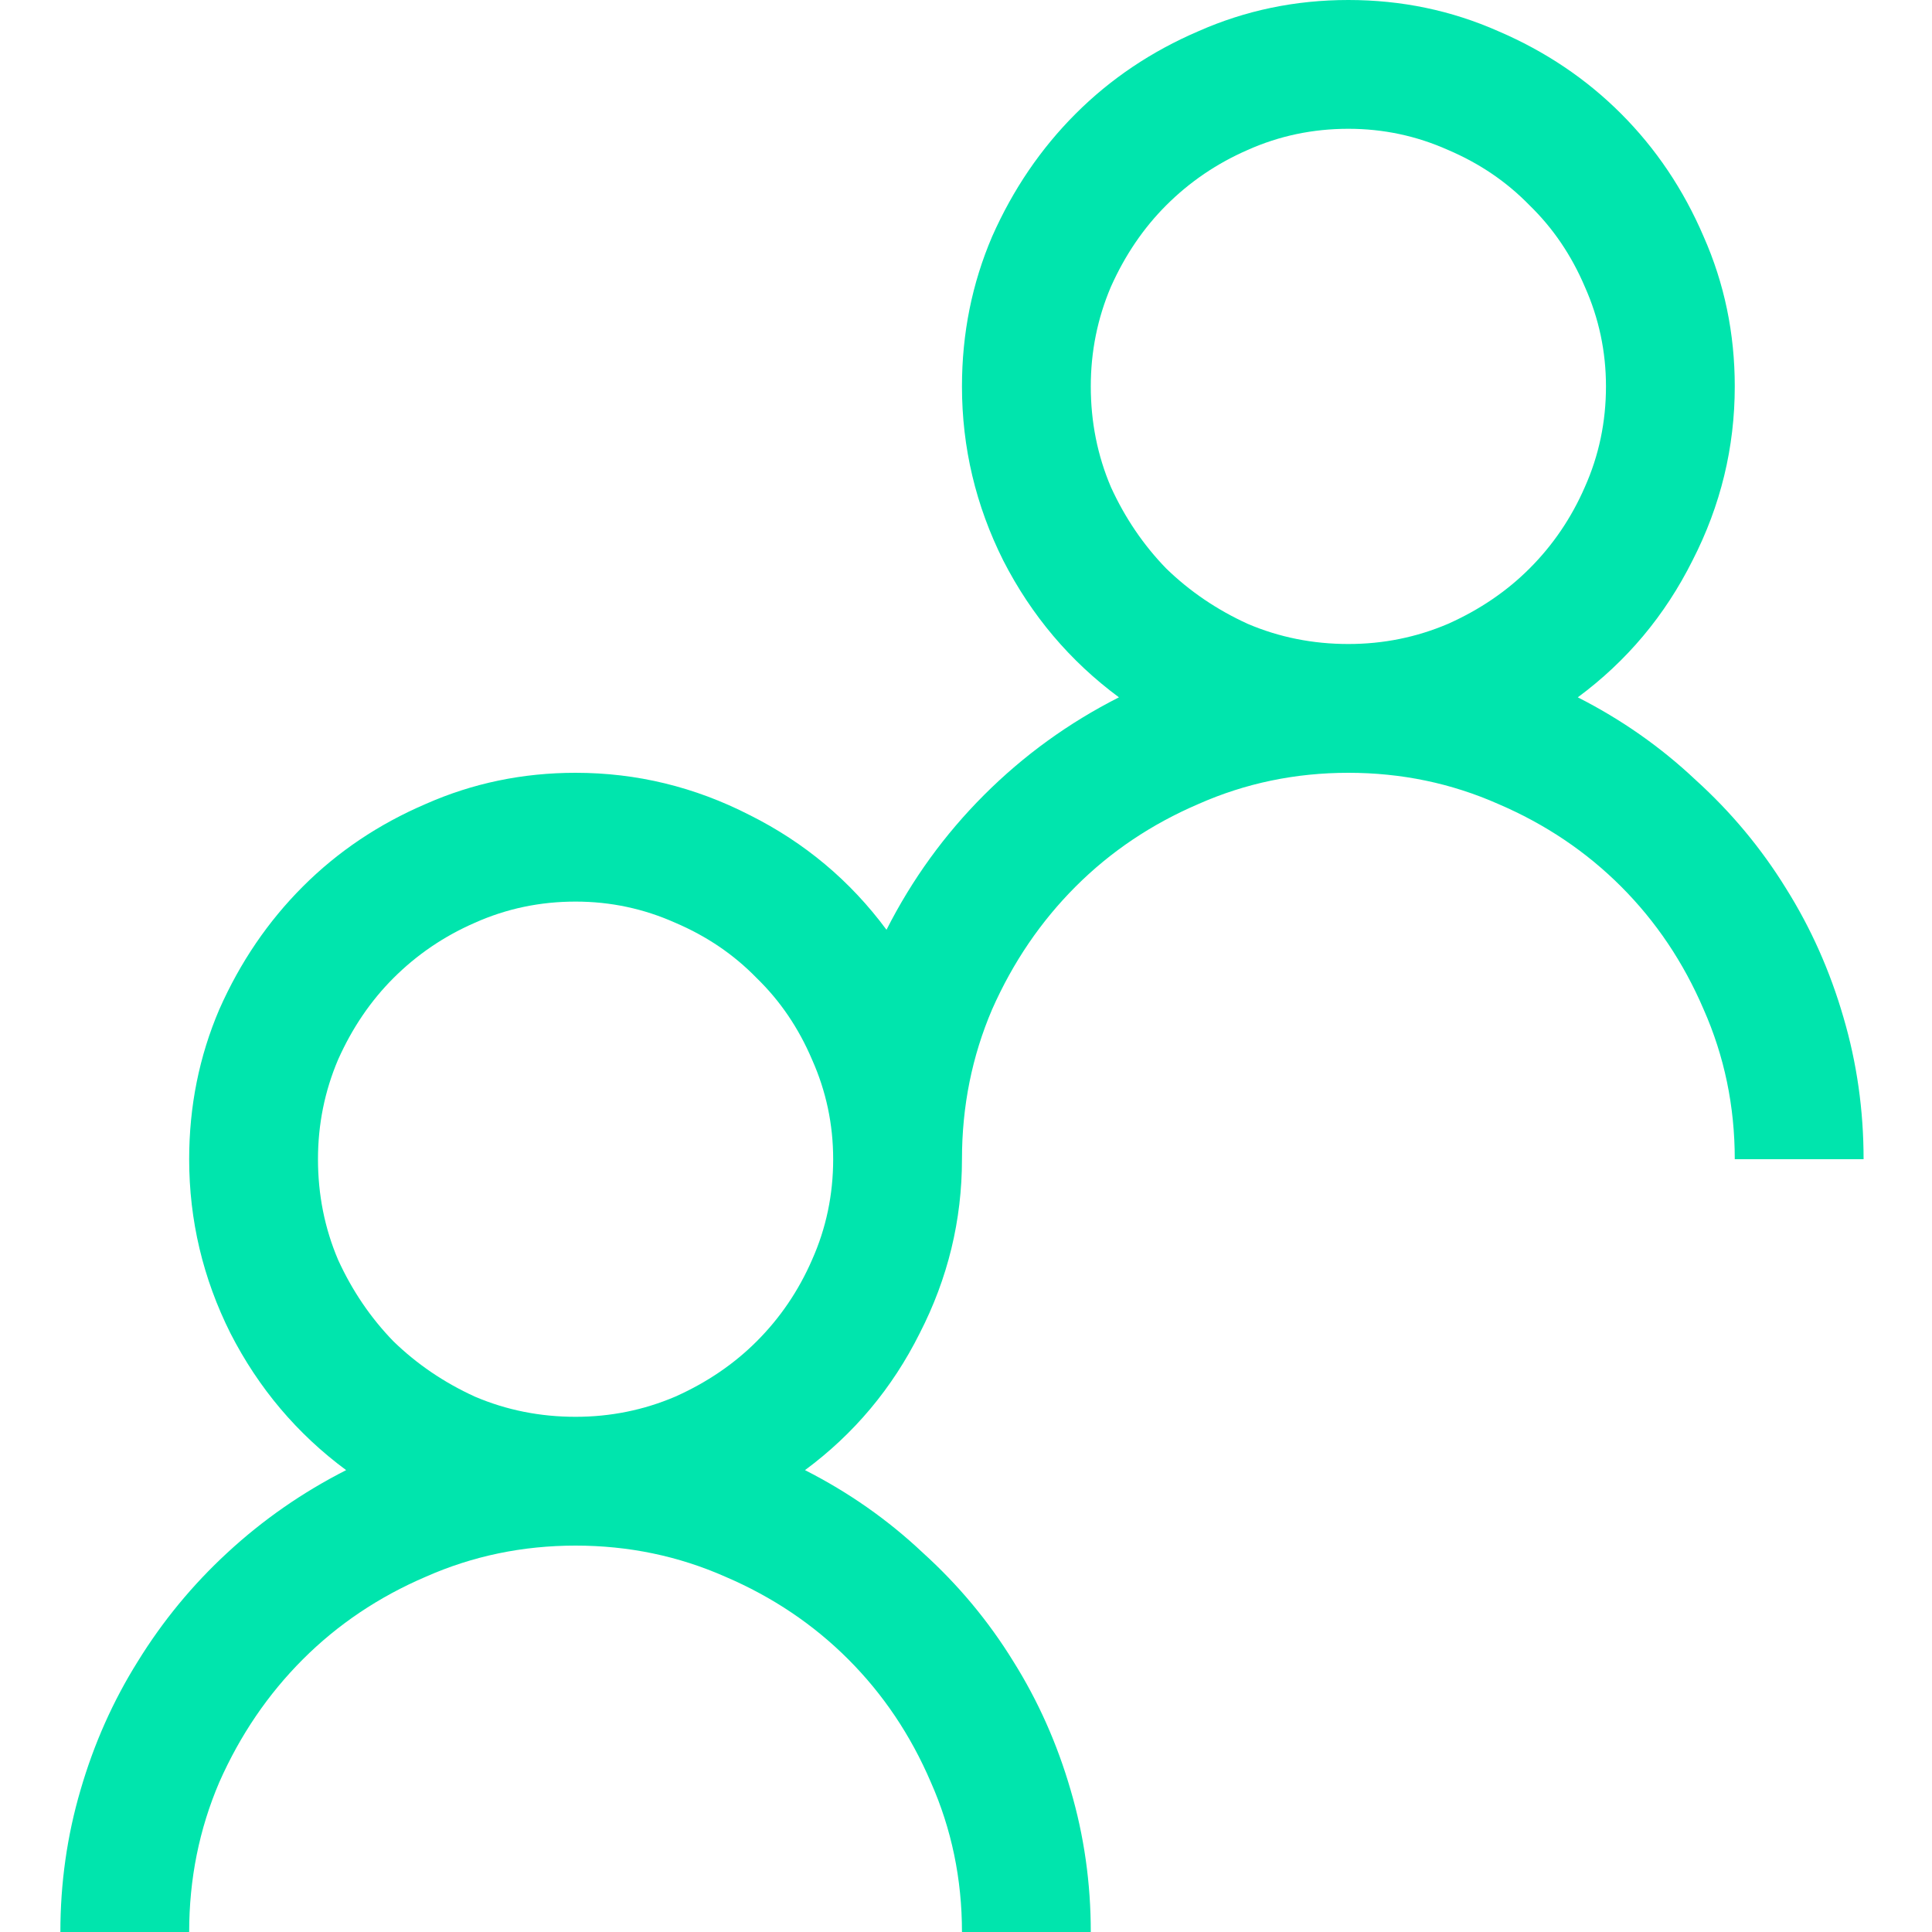
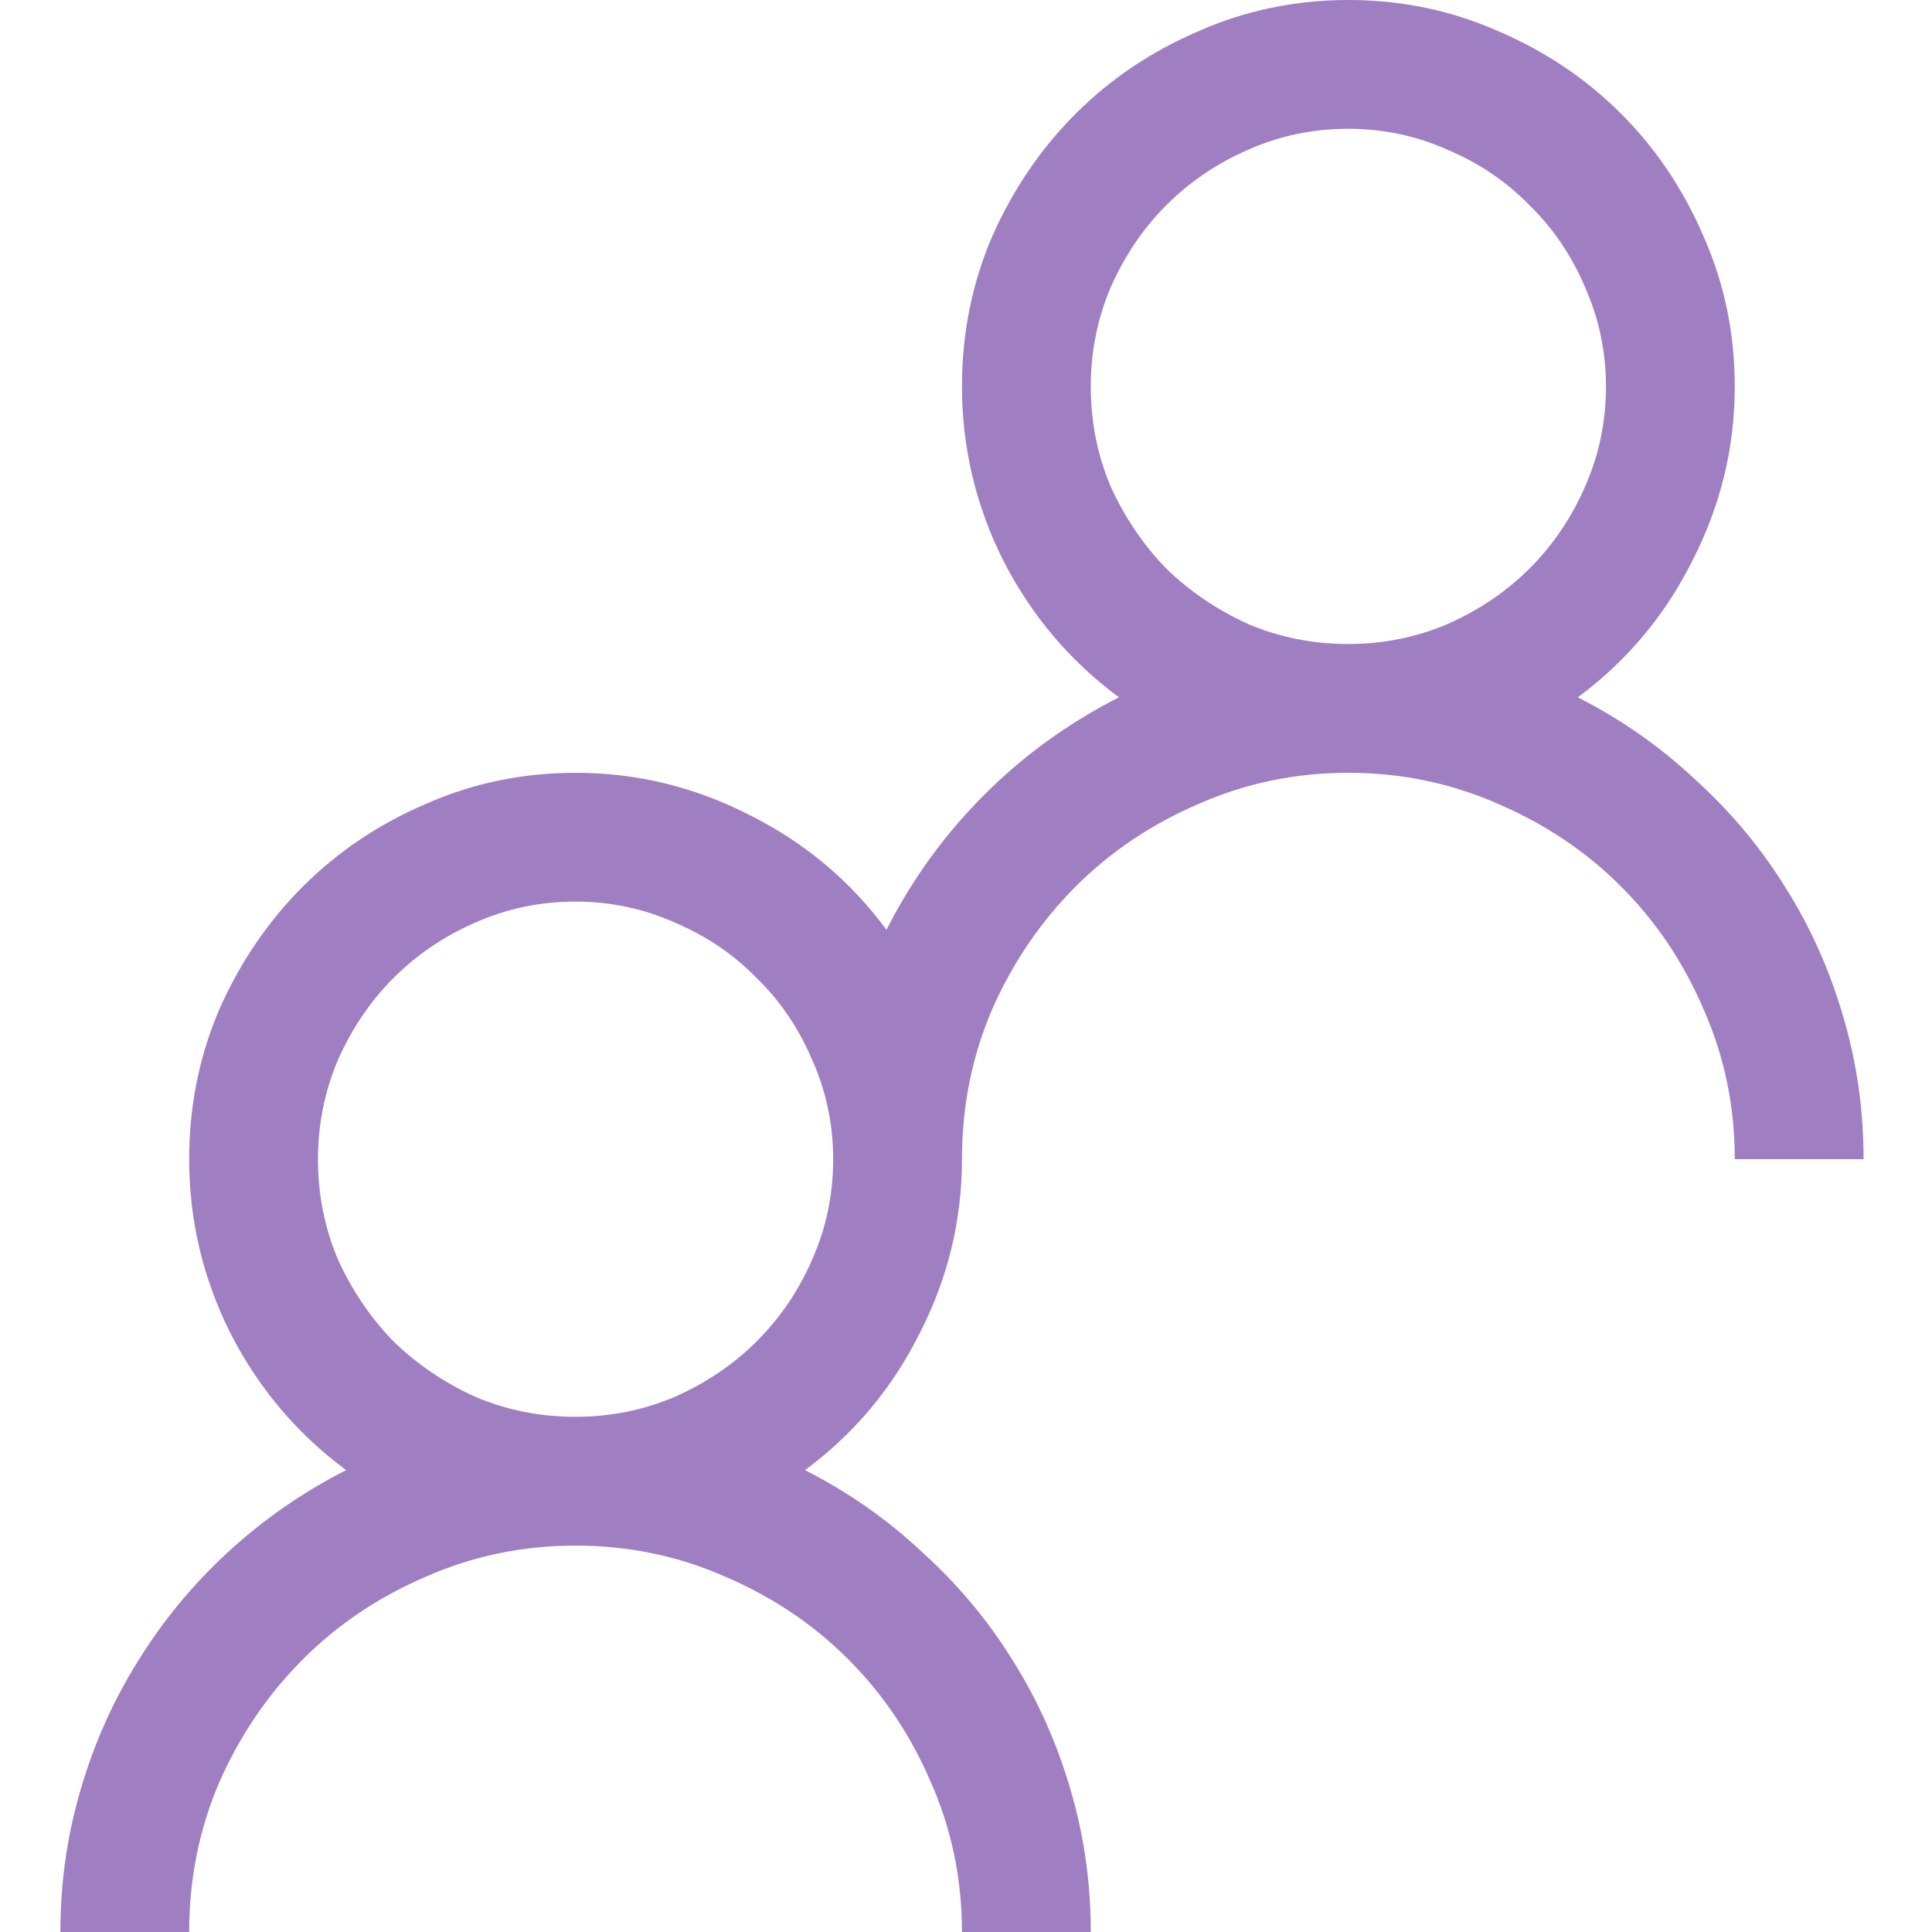
<svg xmlns="http://www.w3.org/2000/svg" width="80" height="80" viewBox="0 0 80 80" fill="none">
-   <path d="M65.333 28.875C67.139 29.792 68.764 30.931 70.208 32.292C71.68 33.625 72.93 35.125 73.958 36.792C74.986 38.431 75.778 40.208 76.333 42.125C76.889 44.014 77.167 45.972 77.167 48H71.833C71.833 45.806 71.403 43.736 70.542 41.792C69.708 39.847 68.569 38.153 67.125 36.708C65.681 35.264 63.986 34.125 62.042 33.292C60.097 32.431 58.028 32 55.833 32C53.639 32 51.569 32.431 49.625 33.292C47.681 34.125 45.986 35.264 44.542 36.708C43.097 38.153 41.944 39.847 41.083 41.792C40.25 43.736 39.833 45.806 39.833 48C39.833 50.528 39.25 52.931 38.083 55.208C36.944 57.486 35.361 59.375 33.333 60.875C35.139 61.792 36.764 62.931 38.208 64.292C39.681 65.625 40.931 67.125 41.958 68.792C42.986 70.431 43.778 72.208 44.333 74.125C44.889 76.014 45.167 77.972 45.167 80H39.833C39.833 77.806 39.403 75.736 38.542 73.792C37.708 71.847 36.569 70.153 35.125 68.708C33.681 67.264 31.986 66.125 30.042 65.292C28.097 64.431 26.028 64 23.833 64C21.639 64 19.569 64.431 17.625 65.292C15.681 66.125 13.986 67.264 12.542 68.708C11.097 70.153 9.944 71.847 9.083 73.792C8.25 75.736 7.833 77.806 7.833 80H2.5C2.5 77.972 2.778 76.014 3.333 74.125C3.889 72.208 4.681 70.431 5.708 68.792C6.736 67.125 7.972 65.625 9.417 64.292C10.889 62.931 12.528 61.792 14.333 60.875C12.306 59.375 10.708 57.486 9.542 55.208C8.403 52.931 7.833 50.528 7.833 48C7.833 45.806 8.25 43.736 9.083 41.792C9.944 39.847 11.097 38.153 12.542 36.708C13.986 35.264 15.681 34.125 17.625 33.292C19.569 32.431 21.639 32 23.833 32C26.361 32 28.764 32.583 31.042 33.75C33.319 34.889 35.208 36.472 36.708 38.5C37.764 36.417 39.111 34.556 40.75 32.917C42.389 31.278 44.25 29.931 46.333 28.875C44.306 27.375 42.708 25.486 41.542 23.208C40.403 20.931 39.833 18.528 39.833 16C39.833 13.806 40.25 11.736 41.083 9.792C41.944 7.847 43.097 6.153 44.542 4.708C45.986 3.264 47.681 2.125 49.625 1.292C51.569 0.431 53.639 0 55.833 0C58.028 0 60.097 0.431 62.042 1.292C63.986 2.125 65.681 3.264 67.125 4.708C68.569 6.153 69.708 7.847 70.542 9.792C71.403 11.736 71.833 13.806 71.833 16C71.833 18.528 71.25 20.931 70.083 23.208C68.944 25.486 67.361 27.375 65.333 28.875ZM23.833 58.667C25.278 58.667 26.653 58.389 27.958 57.833C29.264 57.25 30.389 56.486 31.333 55.542C32.306 54.569 33.069 53.444 33.625 52.167C34.208 50.861 34.5 49.472 34.5 48C34.5 46.556 34.208 45.181 33.625 43.875C33.069 42.569 32.306 41.444 31.333 40.5C30.389 39.528 29.264 38.764 27.958 38.208C26.653 37.625 25.278 37.333 23.833 37.333C22.361 37.333 20.972 37.625 19.667 38.208C18.389 38.764 17.264 39.528 16.292 40.5C15.347 41.444 14.583 42.569 14 43.875C13.444 45.181 13.167 46.556 13.167 48C13.167 49.472 13.444 50.861 14 52.167C14.583 53.444 15.347 54.569 16.292 55.542C17.264 56.486 18.389 57.25 19.667 57.833C20.972 58.389 22.361 58.667 23.833 58.667ZM45.167 16C45.167 17.472 45.444 18.861 46 20.167C46.583 21.444 47.347 22.569 48.292 23.542C49.264 24.486 50.389 25.25 51.667 25.833C52.972 26.389 54.361 26.667 55.833 26.667C57.278 26.667 58.653 26.389 59.958 25.833C61.264 25.25 62.389 24.486 63.333 23.542C64.306 22.569 65.069 21.444 65.625 20.167C66.208 18.861 66.5 17.472 66.5 16C66.5 14.556 66.208 13.181 65.625 11.875C65.069 10.569 64.306 9.444 63.333 8.5C62.389 7.528 61.264 6.764 59.958 6.208C58.653 5.625 57.278 5.333 55.833 5.333C54.361 5.333 52.972 5.625 51.667 6.208C50.389 6.764 49.264 7.528 48.292 8.5C47.347 9.444 46.583 10.569 46 11.875C45.444 13.181 45.167 14.556 45.167 16Z" fill="#00E5AD" />
+   <path d="M65.333 28.875C67.139 29.792 68.764 30.931 70.208 32.292C71.68 33.625 72.93 35.125 73.958 36.792C74.986 38.431 75.778 40.208 76.333 42.125C76.889 44.014 77.167 45.972 77.167 48H71.833C71.833 45.806 71.403 43.736 70.542 41.792C69.708 39.847 68.569 38.153 67.125 36.708C65.681 35.264 63.986 34.125 62.042 33.292C60.097 32.431 58.028 32 55.833 32C53.639 32 51.569 32.431 49.625 33.292C47.681 34.125 45.986 35.264 44.542 36.708C43.097 38.153 41.944 39.847 41.083 41.792C40.25 43.736 39.833 45.806 39.833 48C39.833 50.528 39.25 52.931 38.083 55.208C36.944 57.486 35.361 59.375 33.333 60.875C35.139 61.792 36.764 62.931 38.208 64.292C39.681 65.625 40.931 67.125 41.958 68.792C42.986 70.431 43.778 72.208 44.333 74.125C44.889 76.014 45.167 77.972 45.167 80H39.833C39.833 77.806 39.403 75.736 38.542 73.792C37.708 71.847 36.569 70.153 35.125 68.708C33.681 67.264 31.986 66.125 30.042 65.292C28.097 64.431 26.028 64 23.833 64C21.639 64 19.569 64.431 17.625 65.292C15.681 66.125 13.986 67.264 12.542 68.708C11.097 70.153 9.944 71.847 9.083 73.792C8.25 75.736 7.833 77.806 7.833 80H2.5C2.5 77.972 2.778 76.014 3.333 74.125C3.889 72.208 4.681 70.431 5.708 68.792C6.736 67.125 7.972 65.625 9.417 64.292C10.889 62.931 12.528 61.792 14.333 60.875C12.306 59.375 10.708 57.486 9.542 55.208C8.403 52.931 7.833 50.528 7.833 48C7.833 45.806 8.25 43.736 9.083 41.792C9.944 39.847 11.097 38.153 12.542 36.708C13.986 35.264 15.681 34.125 17.625 33.292C19.569 32.431 21.639 32 23.833 32C26.361 32 28.764 32.583 31.042 33.75C33.319 34.889 35.208 36.472 36.708 38.5C37.764 36.417 39.111 34.556 40.75 32.917C42.389 31.278 44.25 29.931 46.333 28.875C44.306 27.375 42.708 25.486 41.542 23.208C40.403 20.931 39.833 18.528 39.833 16C39.833 13.806 40.25 11.736 41.083 9.792C41.944 7.847 43.097 6.153 44.542 4.708C45.986 3.264 47.681 2.125 49.625 1.292C51.569 0.431 53.639 0 55.833 0C58.028 0 60.097 0.431 62.042 1.292C63.986 2.125 65.681 3.264 67.125 4.708C68.569 6.153 69.708 7.847 70.542 9.792C71.403 11.736 71.833 13.806 71.833 16C71.833 18.528 71.25 20.931 70.083 23.208C68.944 25.486 67.361 27.375 65.333 28.875ZM23.833 58.667C25.278 58.667 26.653 58.389 27.958 57.833C29.264 57.25 30.389 56.486 31.333 55.542C32.306 54.569 33.069 53.444 33.625 52.167C34.208 50.861 34.5 49.472 34.5 48C34.5 46.556 34.208 45.181 33.625 43.875C33.069 42.569 32.306 41.444 31.333 40.5C30.389 39.528 29.264 38.764 27.958 38.208C26.653 37.625 25.278 37.333 23.833 37.333C22.361 37.333 20.972 37.625 19.667 38.208C18.389 38.764 17.264 39.528 16.292 40.5C15.347 41.444 14.583 42.569 14 43.875C13.444 45.181 13.167 46.556 13.167 48C13.167 49.472 13.444 50.861 14 52.167C14.583 53.444 15.347 54.569 16.292 55.542C17.264 56.486 18.389 57.25 19.667 57.833C20.972 58.389 22.361 58.667 23.833 58.667ZM45.167 16C45.167 17.472 45.444 18.861 46 20.167C46.583 21.444 47.347 22.569 48.292 23.542C49.264 24.486 50.389 25.25 51.667 25.833C52.972 26.389 54.361 26.667 55.833 26.667C57.278 26.667 58.653 26.389 59.958 25.833C61.264 25.25 62.389 24.486 63.333 23.542C64.306 22.569 65.069 21.444 65.625 20.167C66.208 18.861 66.5 17.472 66.5 16C66.5 14.556 66.208 13.181 65.625 11.875C65.069 10.569 64.306 9.444 63.333 8.5C62.389 7.528 61.264 6.764 59.958 6.208C58.653 5.625 57.278 5.333 55.833 5.333C54.361 5.333 52.972 5.625 51.667 6.208C50.389 6.764 49.264 7.528 48.292 8.5C47.347 9.444 46.583 10.569 46 11.875C45.444 13.181 45.167 14.556 45.167 16Z" fill="#9F7FC2" />
</svg>
